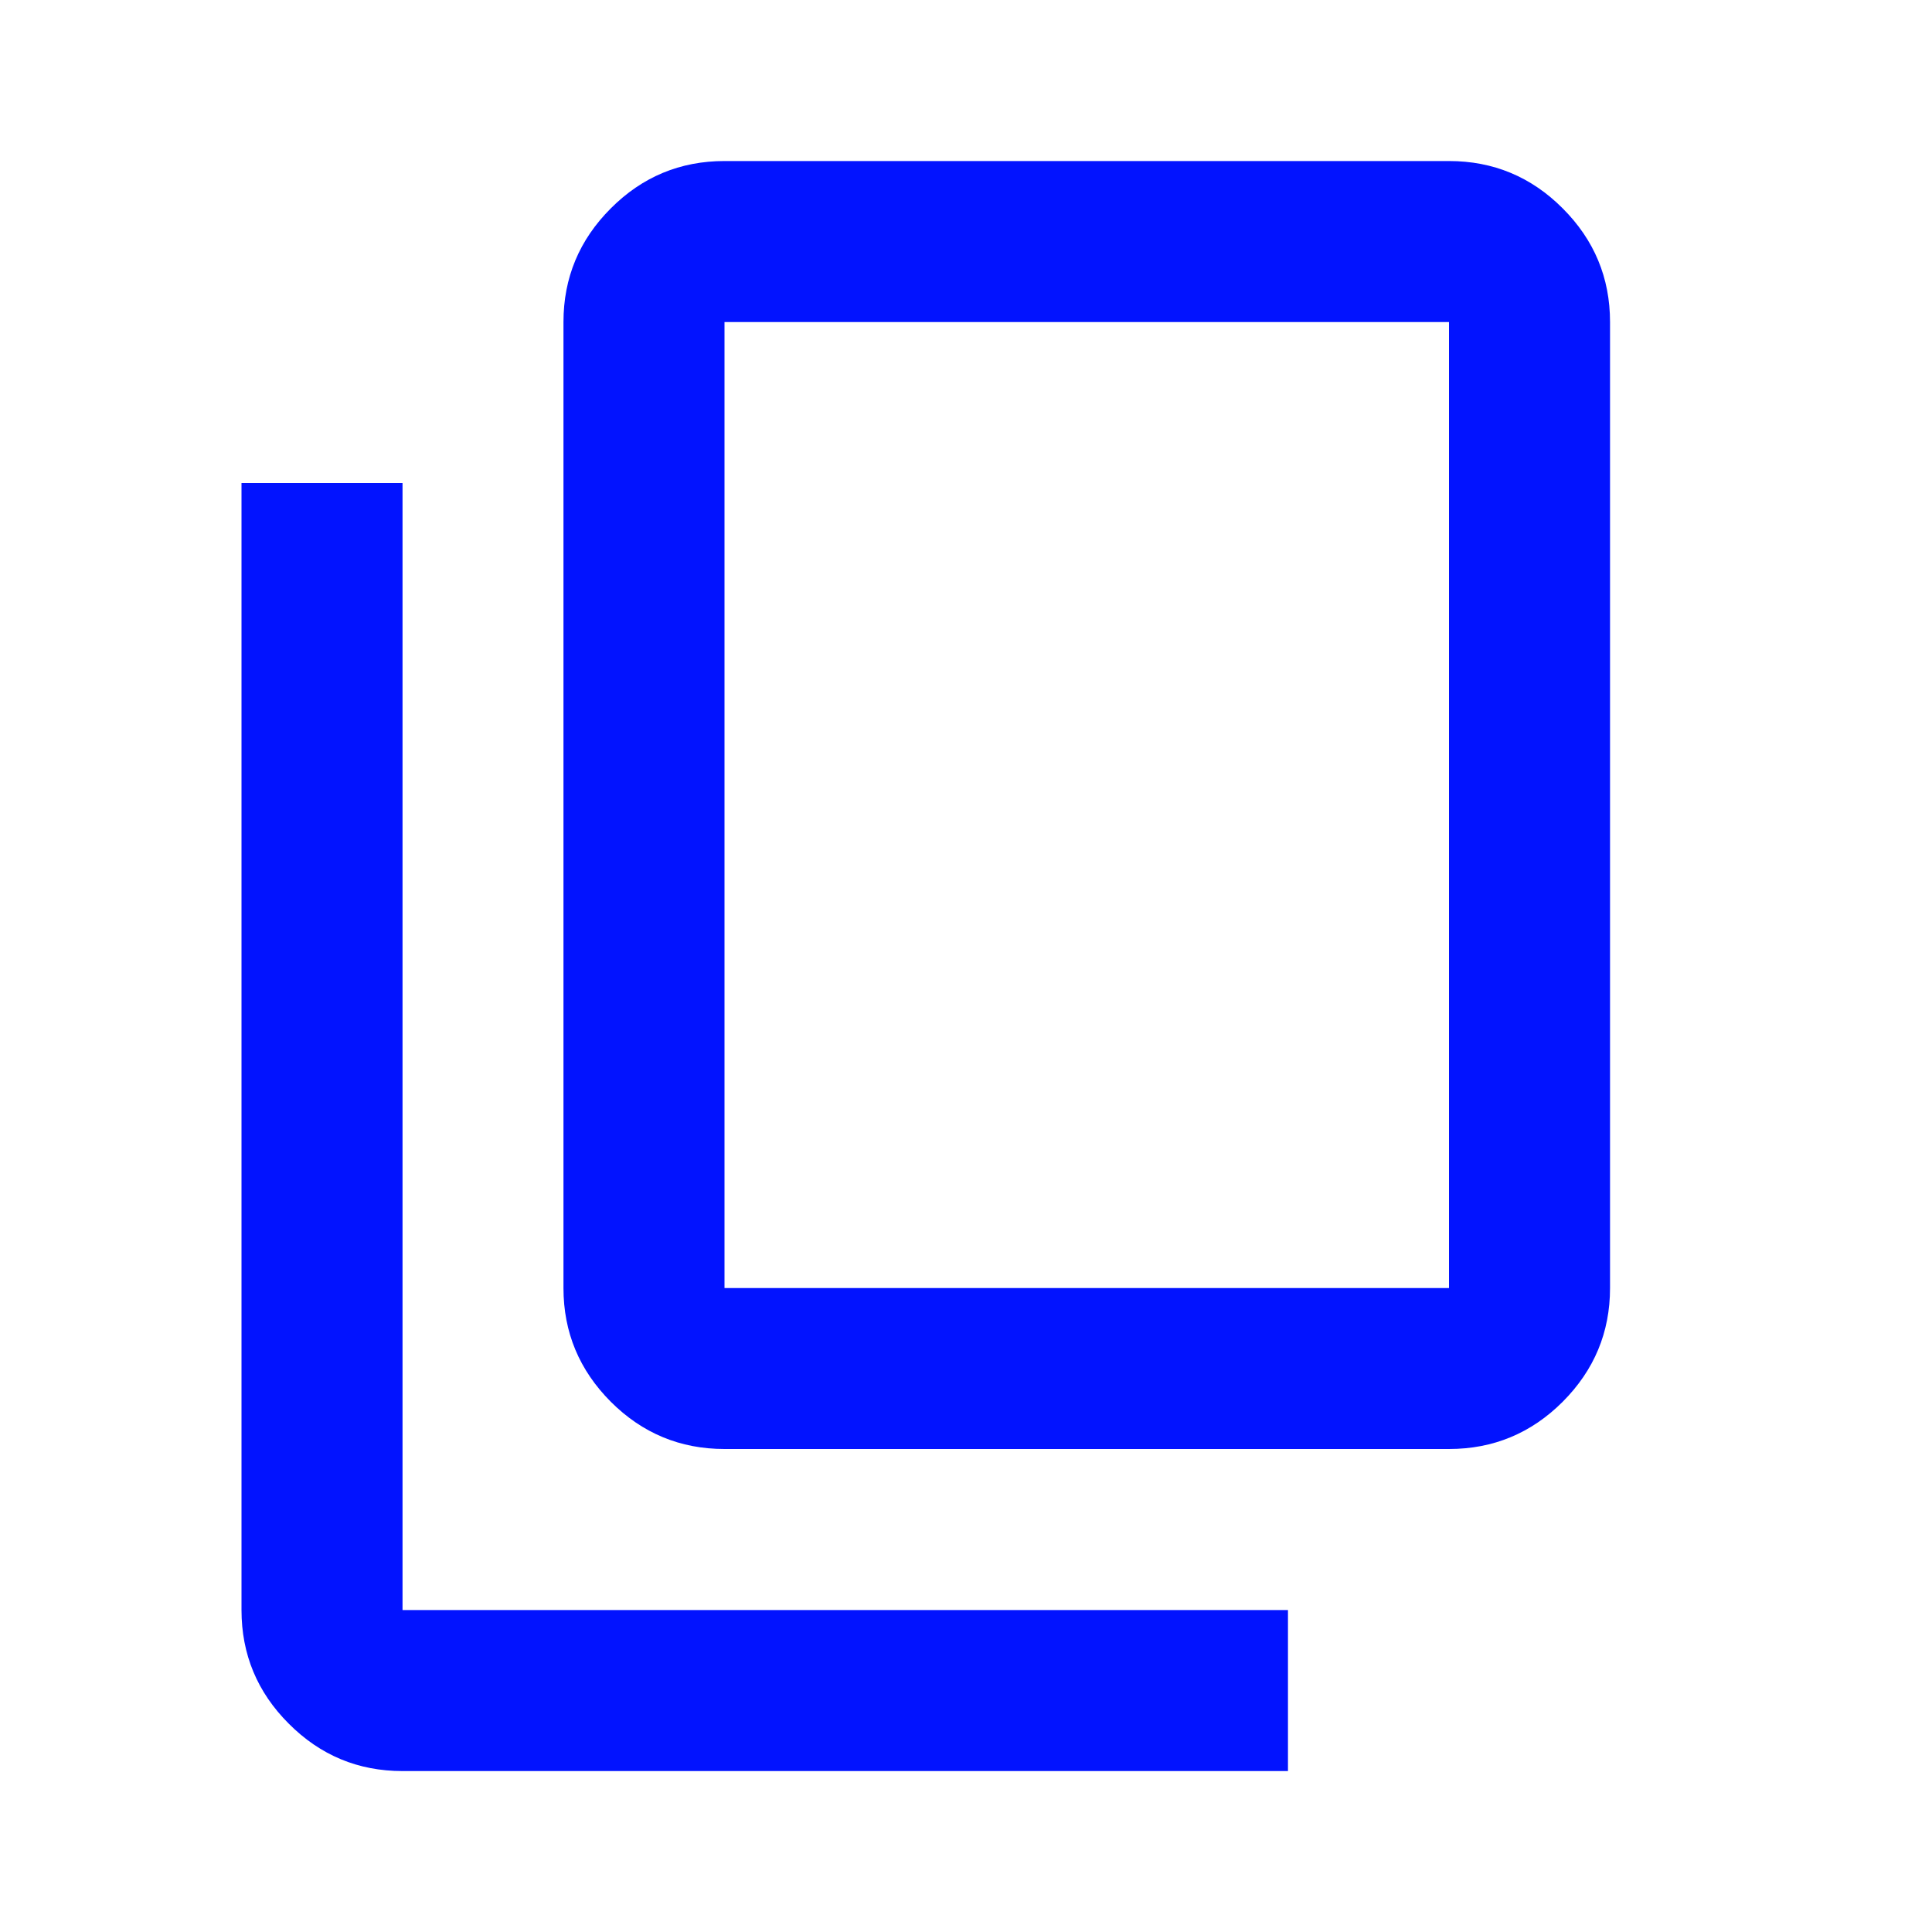
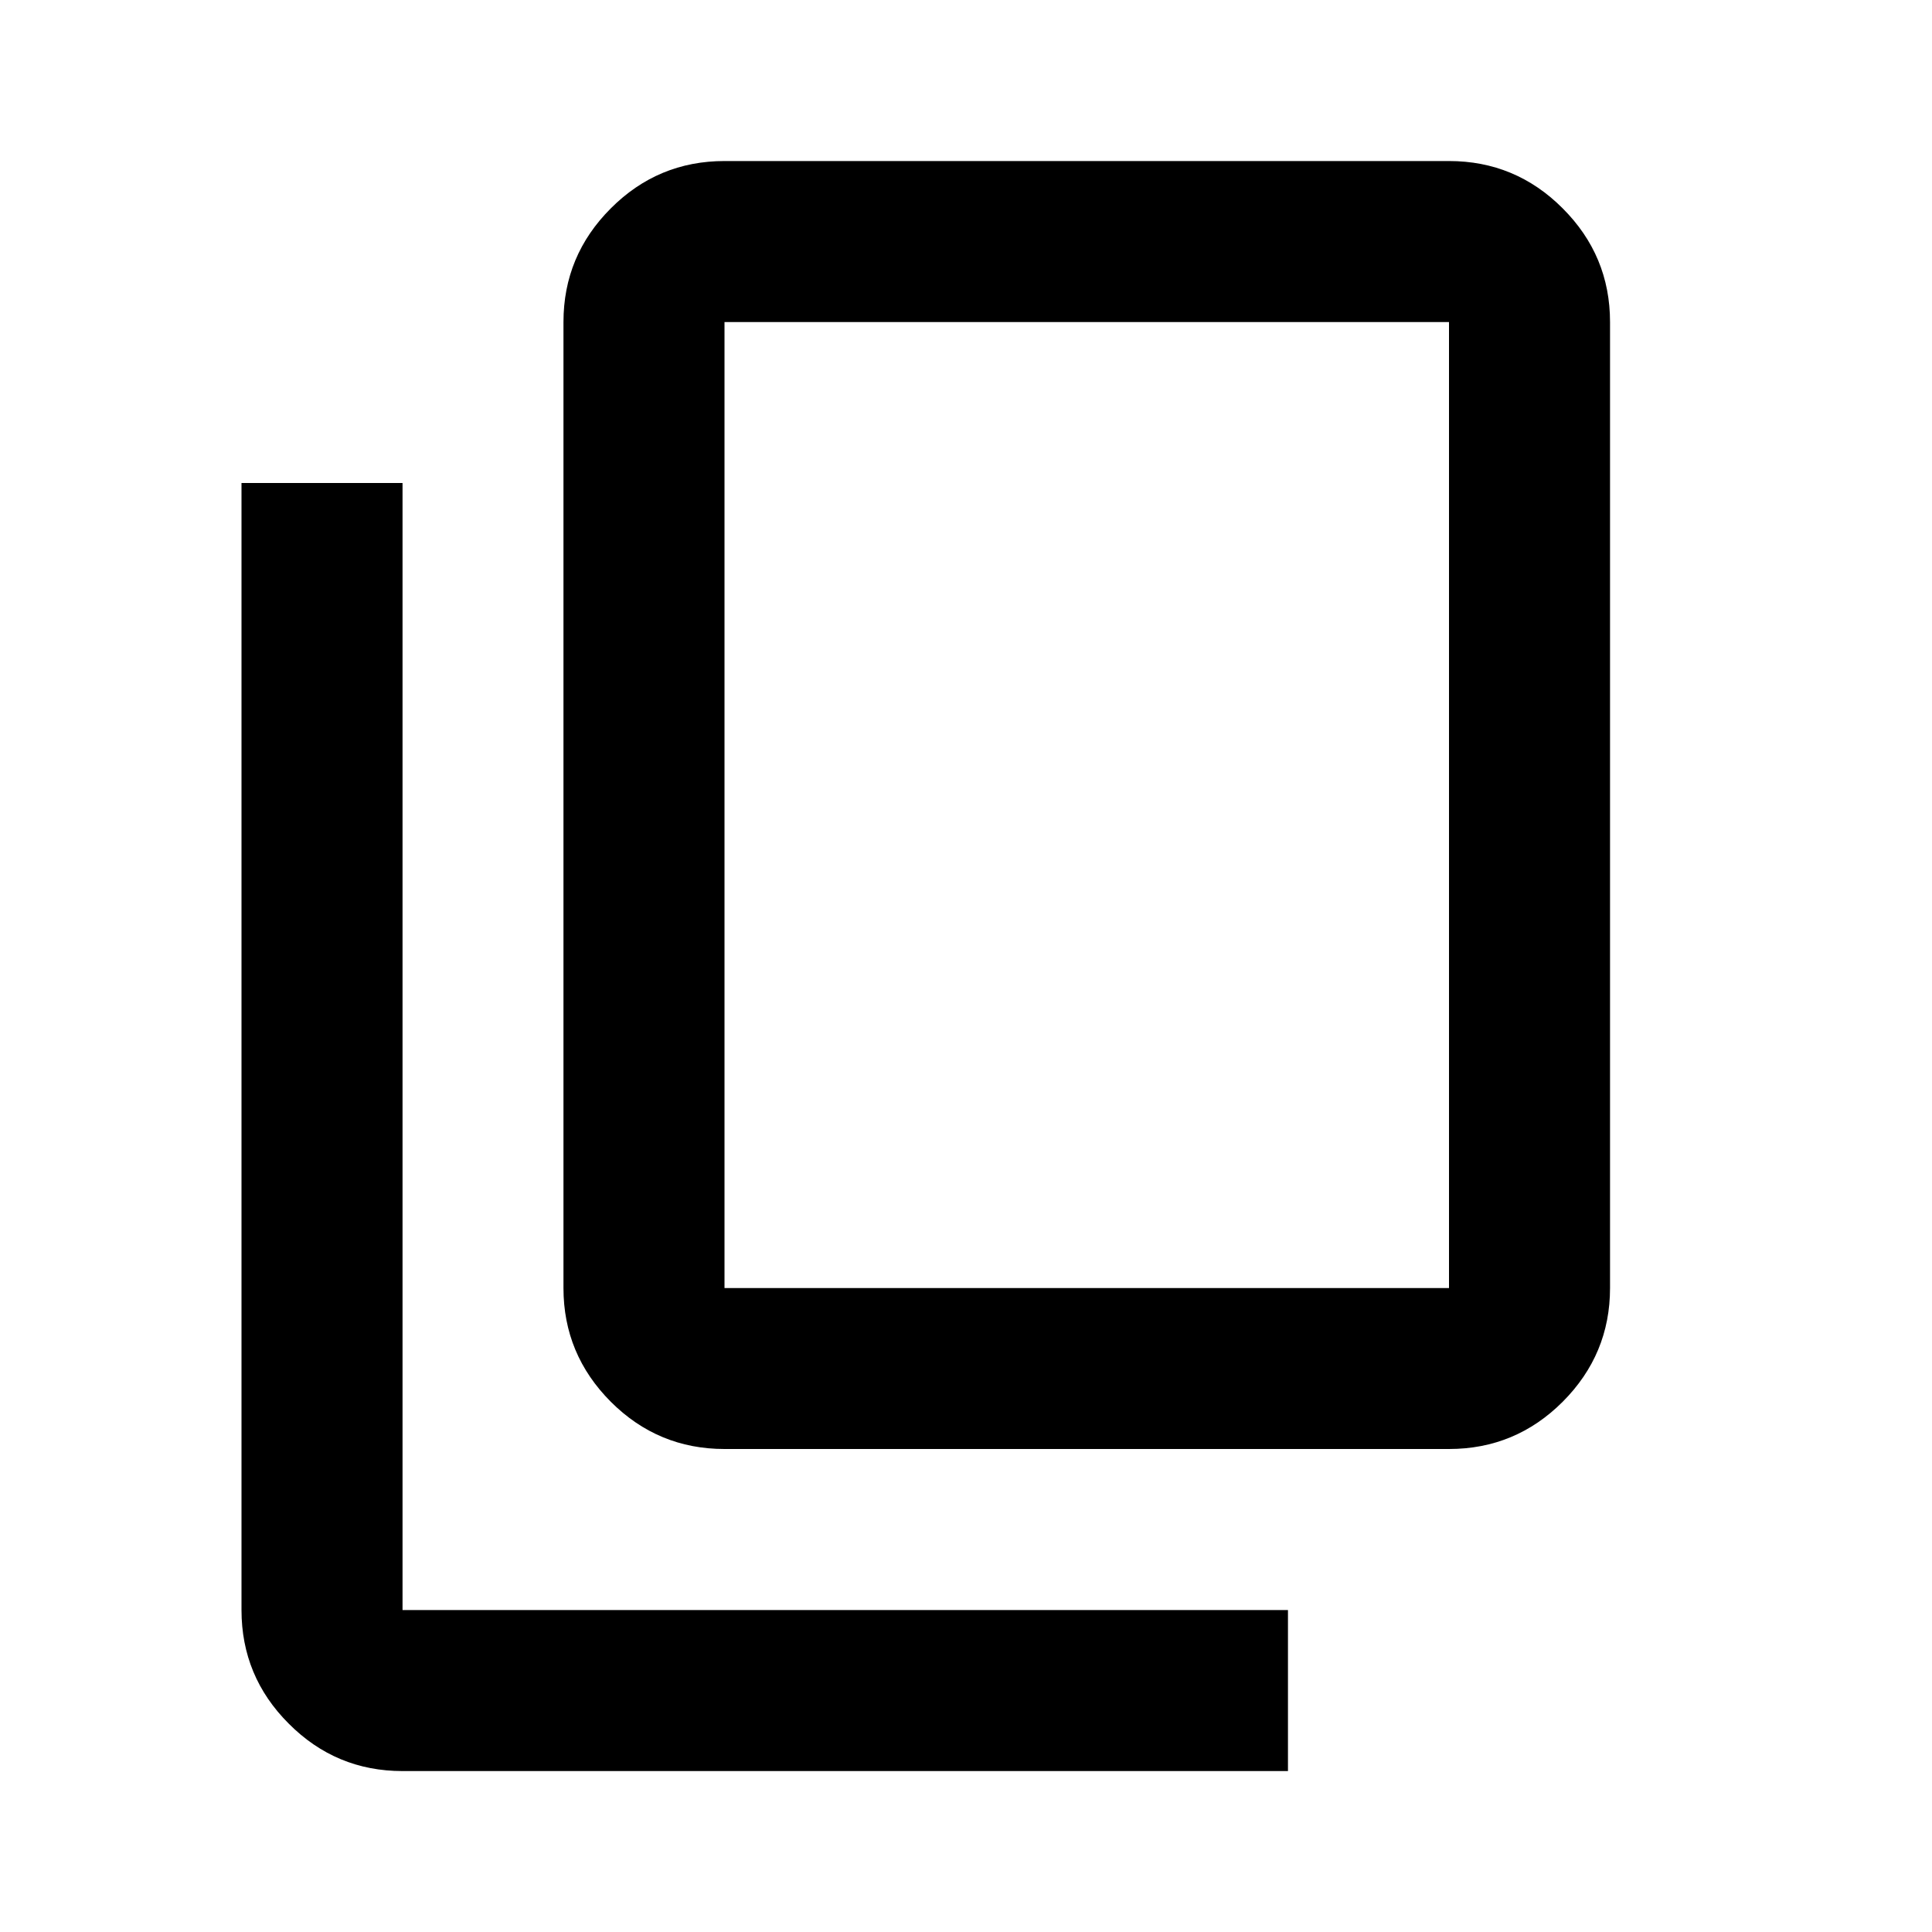
<svg xmlns="http://www.w3.org/2000/svg" width="20" height="20" viewBox="0 0 20 20" fill="none">
-   <path d="M7.5 15C7.042 15 6.649 14.837 6.323 14.511C5.997 14.184 5.833 13.792 5.833 13.334V3.334C5.833 2.875 5.997 2.483 6.323 2.157C6.649 1.83 7.042 1.667 7.5 1.667H15C15.458 1.667 15.851 1.83 16.177 2.157C16.503 2.483 16.667 2.875 16.667 3.334V13.334C16.667 13.792 16.503 14.184 16.177 14.511C15.851 14.837 15.458 15 15 15H7.5ZM7.5 13.334H15V3.334H7.5V13.334ZM4.167 18.334C3.708 18.334 3.316 18.171 2.99 17.844C2.663 17.518 2.5 17.125 2.5 16.667V5H4.167V16.667H13.333V18.334H4.167Z" fill="#0213FF" />
+   <path d="M7.5 15C7.042 15 6.649 14.837 6.323 14.511C5.997 14.184 5.833 13.792 5.833 13.334V3.334C5.833 2.875 5.997 2.483 6.323 2.157C6.649 1.83 7.042 1.667 7.5 1.667H15C15.458 1.667 15.851 1.83 16.177 2.157C16.503 2.483 16.667 2.875 16.667 3.334V13.334C16.667 13.792 16.503 14.184 16.177 14.511C15.851 14.837 15.458 15 15 15H7.5ZM7.5 13.334H15V3.334H7.5V13.334ZM4.167 18.334C3.708 18.334 3.316 18.171 2.99 17.844C2.663 17.518 2.5 17.125 2.5 16.667V5H4.167V16.667H13.333V18.334H4.167Z" fill="currentColor" />
</svg>
